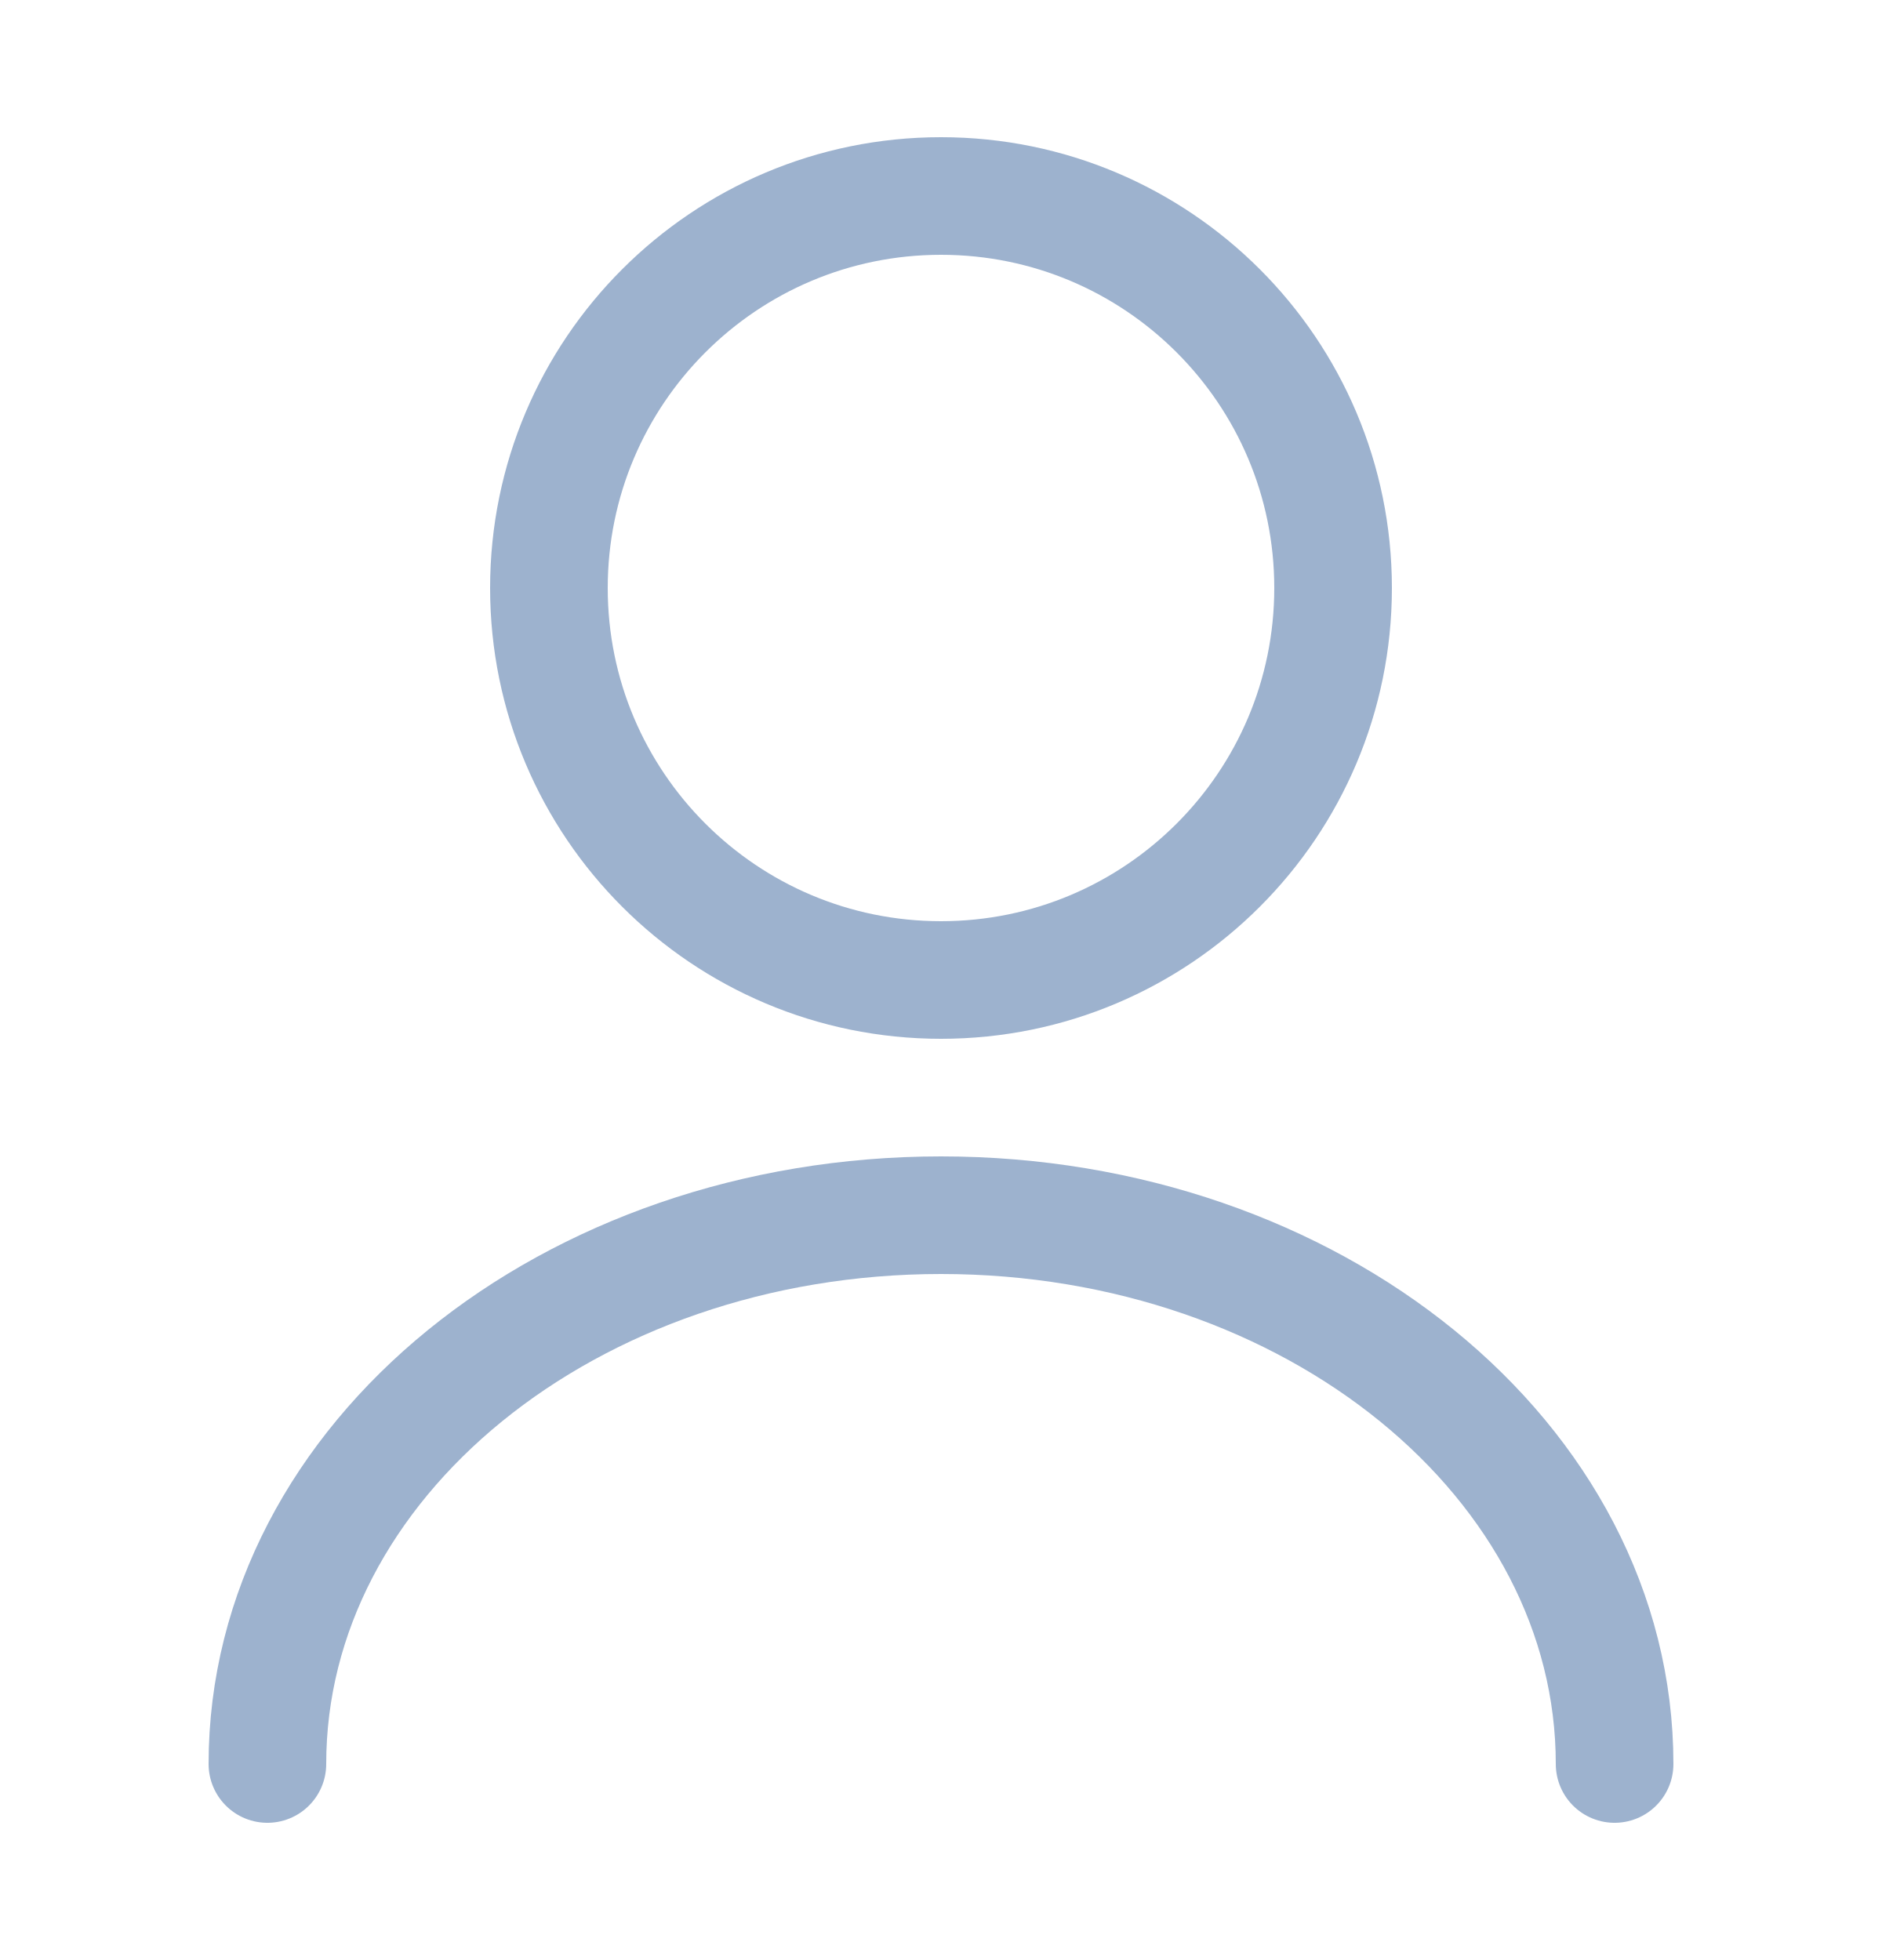
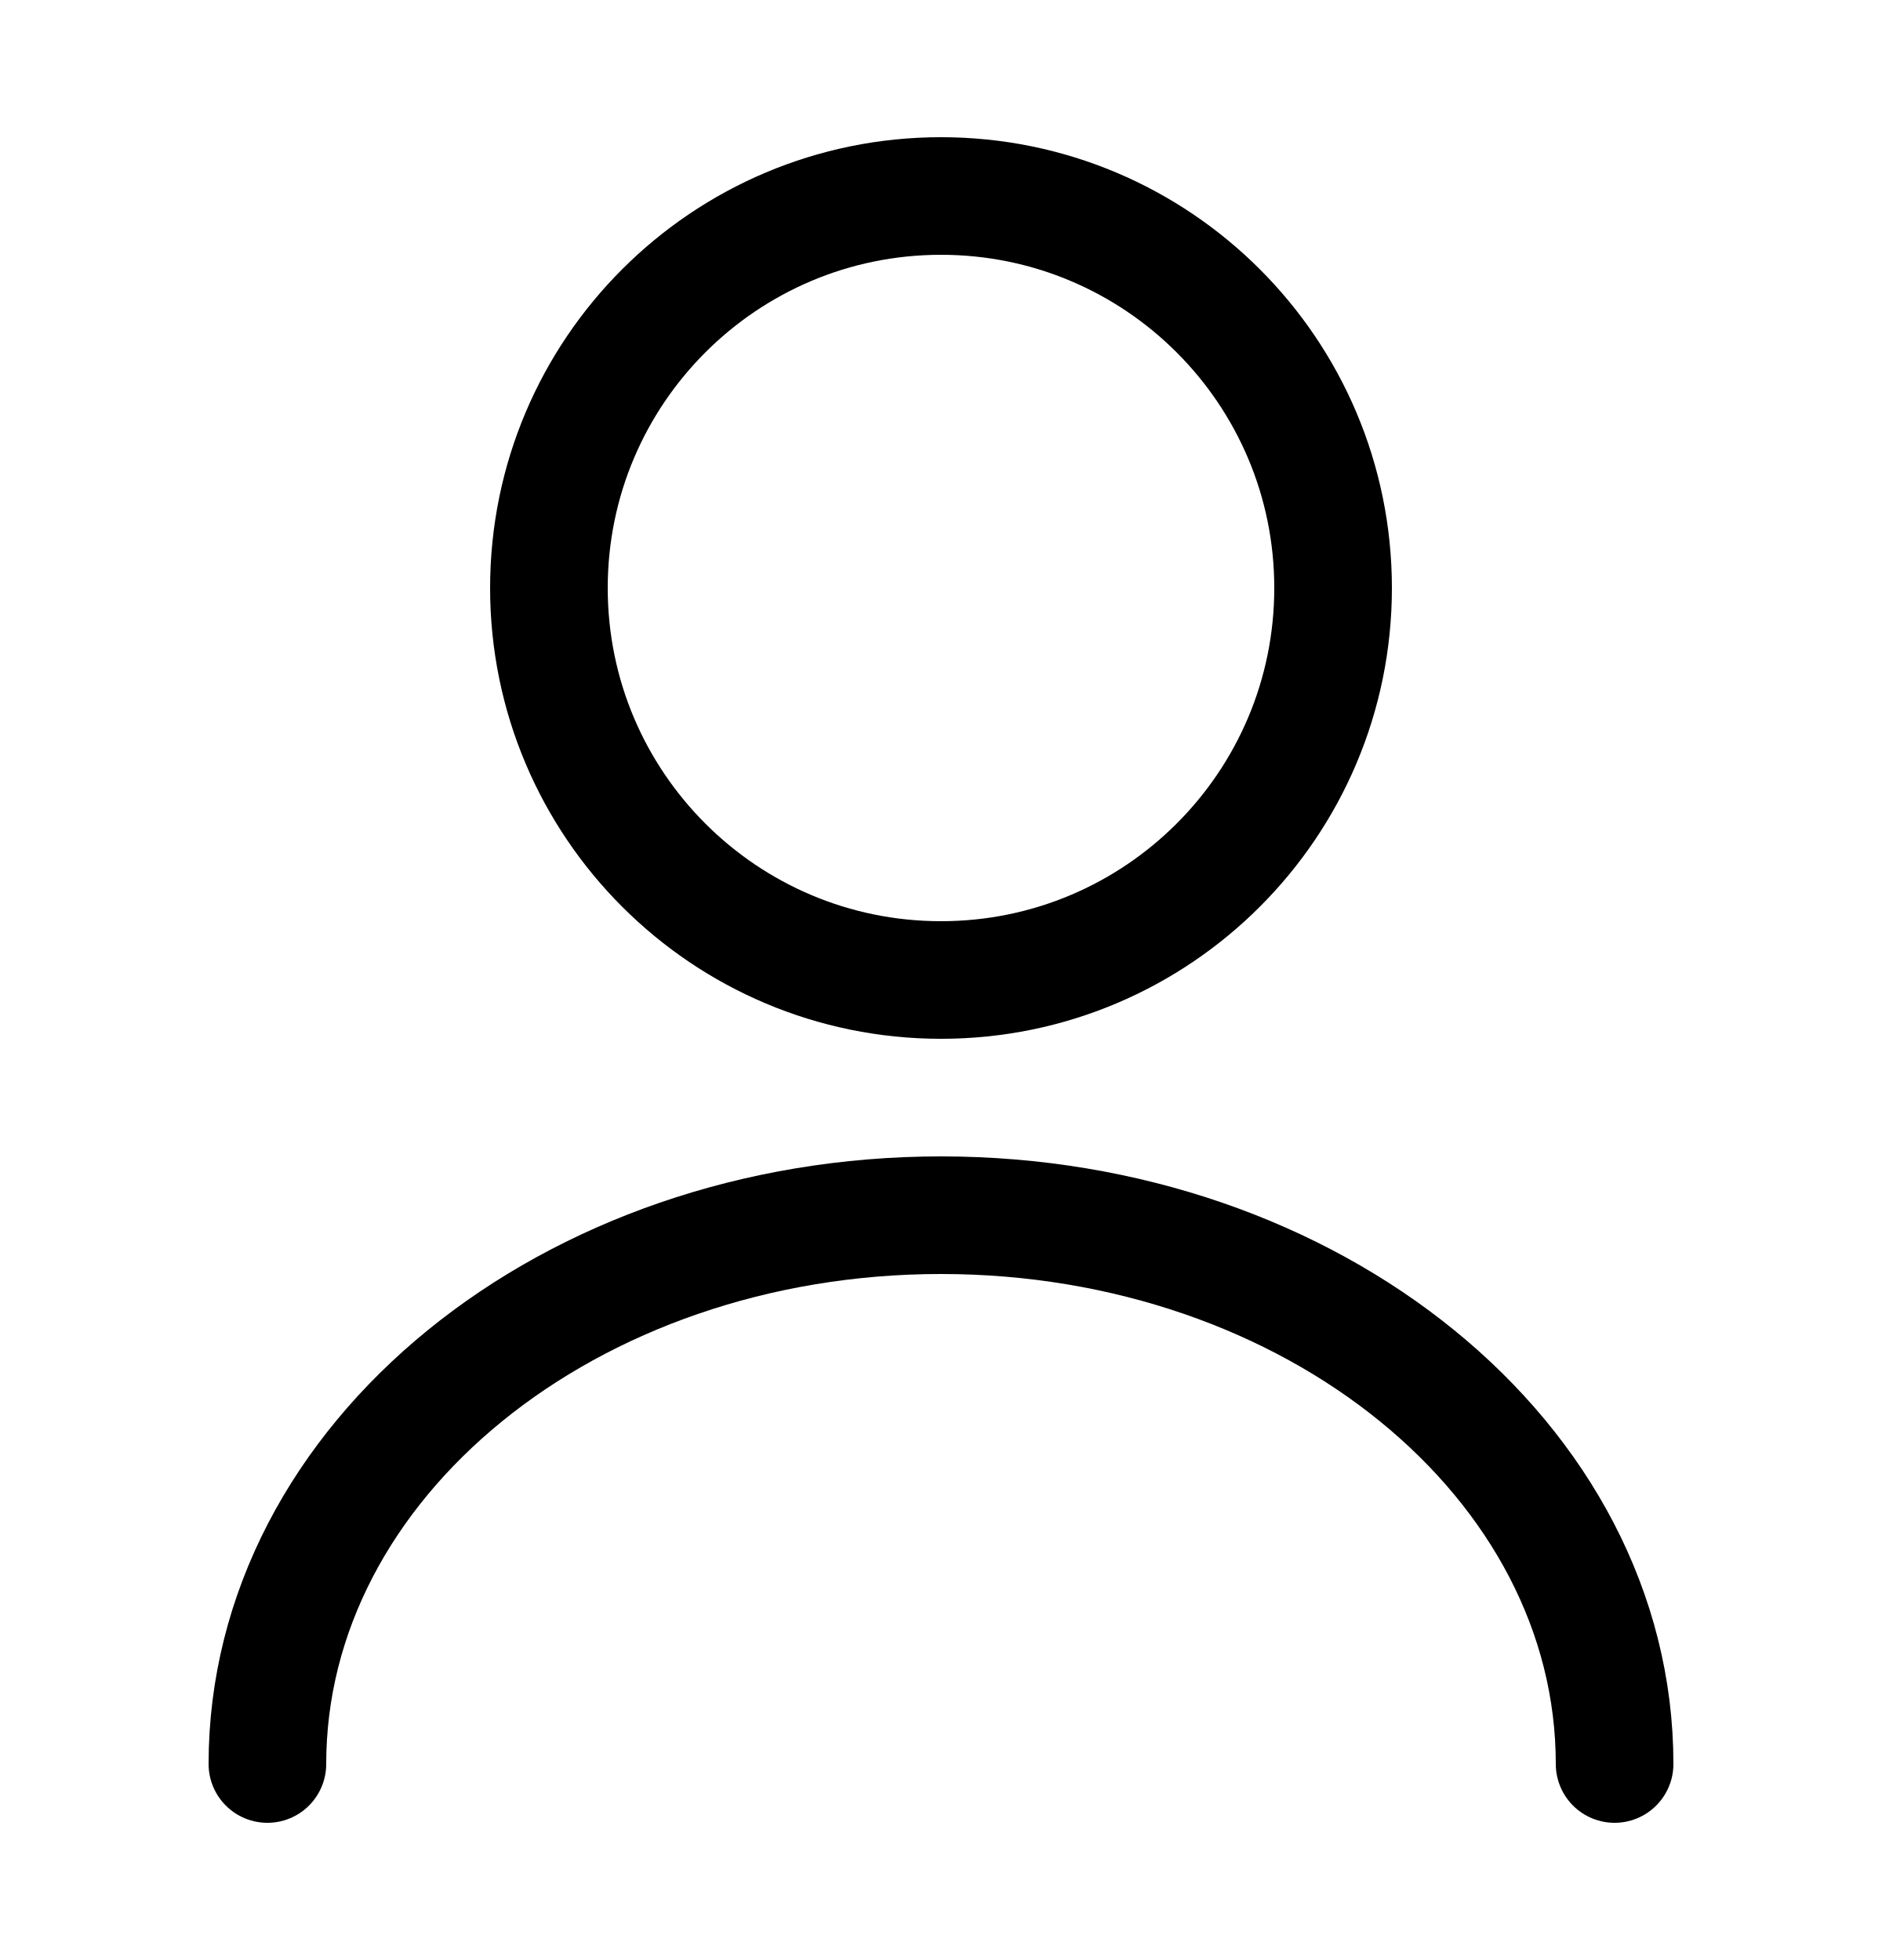
<svg xmlns="http://www.w3.org/2000/svg" width="24" height="25" viewBox="0 0 24 25" fill="none">
-   <path d="M12 12.5C14.761 12.5 17 10.261 17 7.5C17 4.739 14.761 2.5 12 2.5C9.239 2.5 7 4.739 7 7.5C7 10.261 9.239 12.5 12 12.5Z" stroke="#9DB2CE" stroke-width="1.5" stroke-linecap="round" stroke-linejoin="round" />
-   <path d="M20.59 22.5C20.59 18.63 16.74 15.5 12 15.5C7.26 15.5 3.41 18.63 3.41 22.5" stroke="#9DB2CE" stroke-width="1.5" stroke-linecap="round" stroke-linejoin="round" />
+   <path d="M12 12.5C14.761 12.5 17 10.261 17 7.5C17 4.739 14.761 2.5 12 2.5C9.239 2.5 7 4.739 7 7.5C7 10.261 9.239 12.5 12 12.5Z" stroke="currentColor" stroke-width="1.5" stroke-linecap="round" stroke-linejoin="round" />
+   <path d="M20.59 22.5C20.59 18.63 16.74 15.5 12 15.5C7.26 15.5 3.41 18.63 3.41 22.5" stroke="currentColor" stroke-width="1.5" stroke-linecap="round" stroke-linejoin="round" />
</svg>
